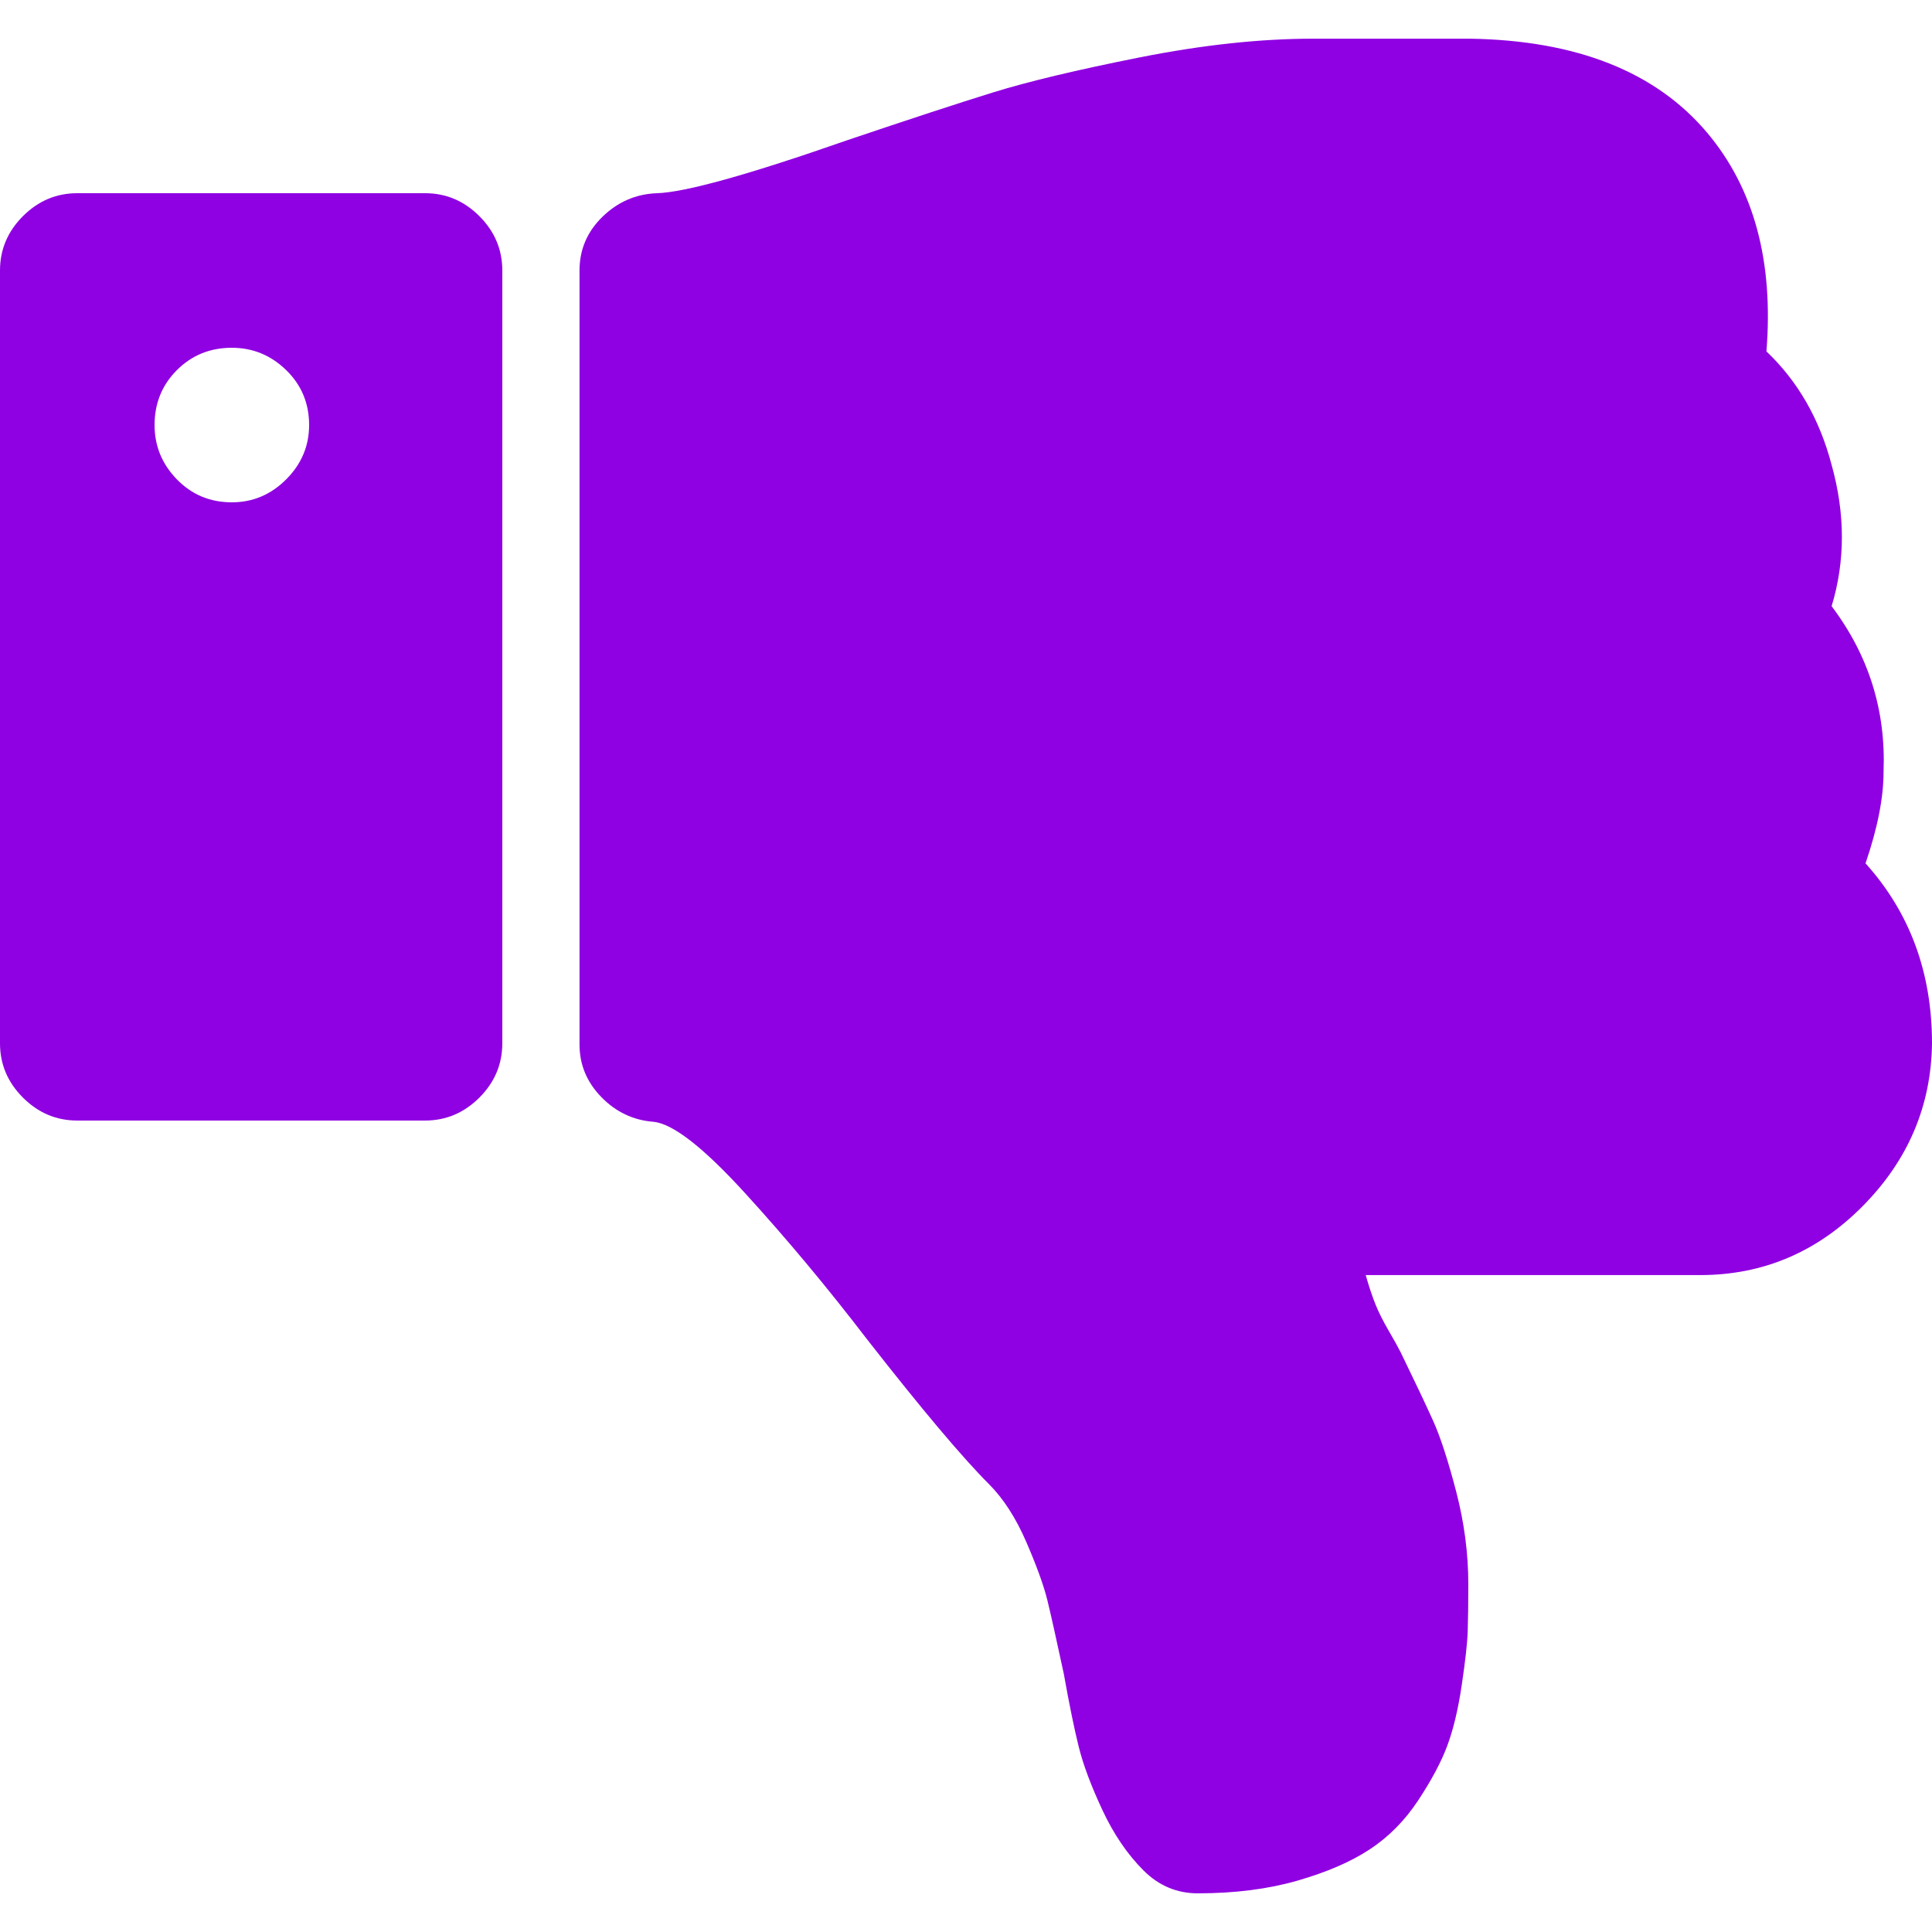
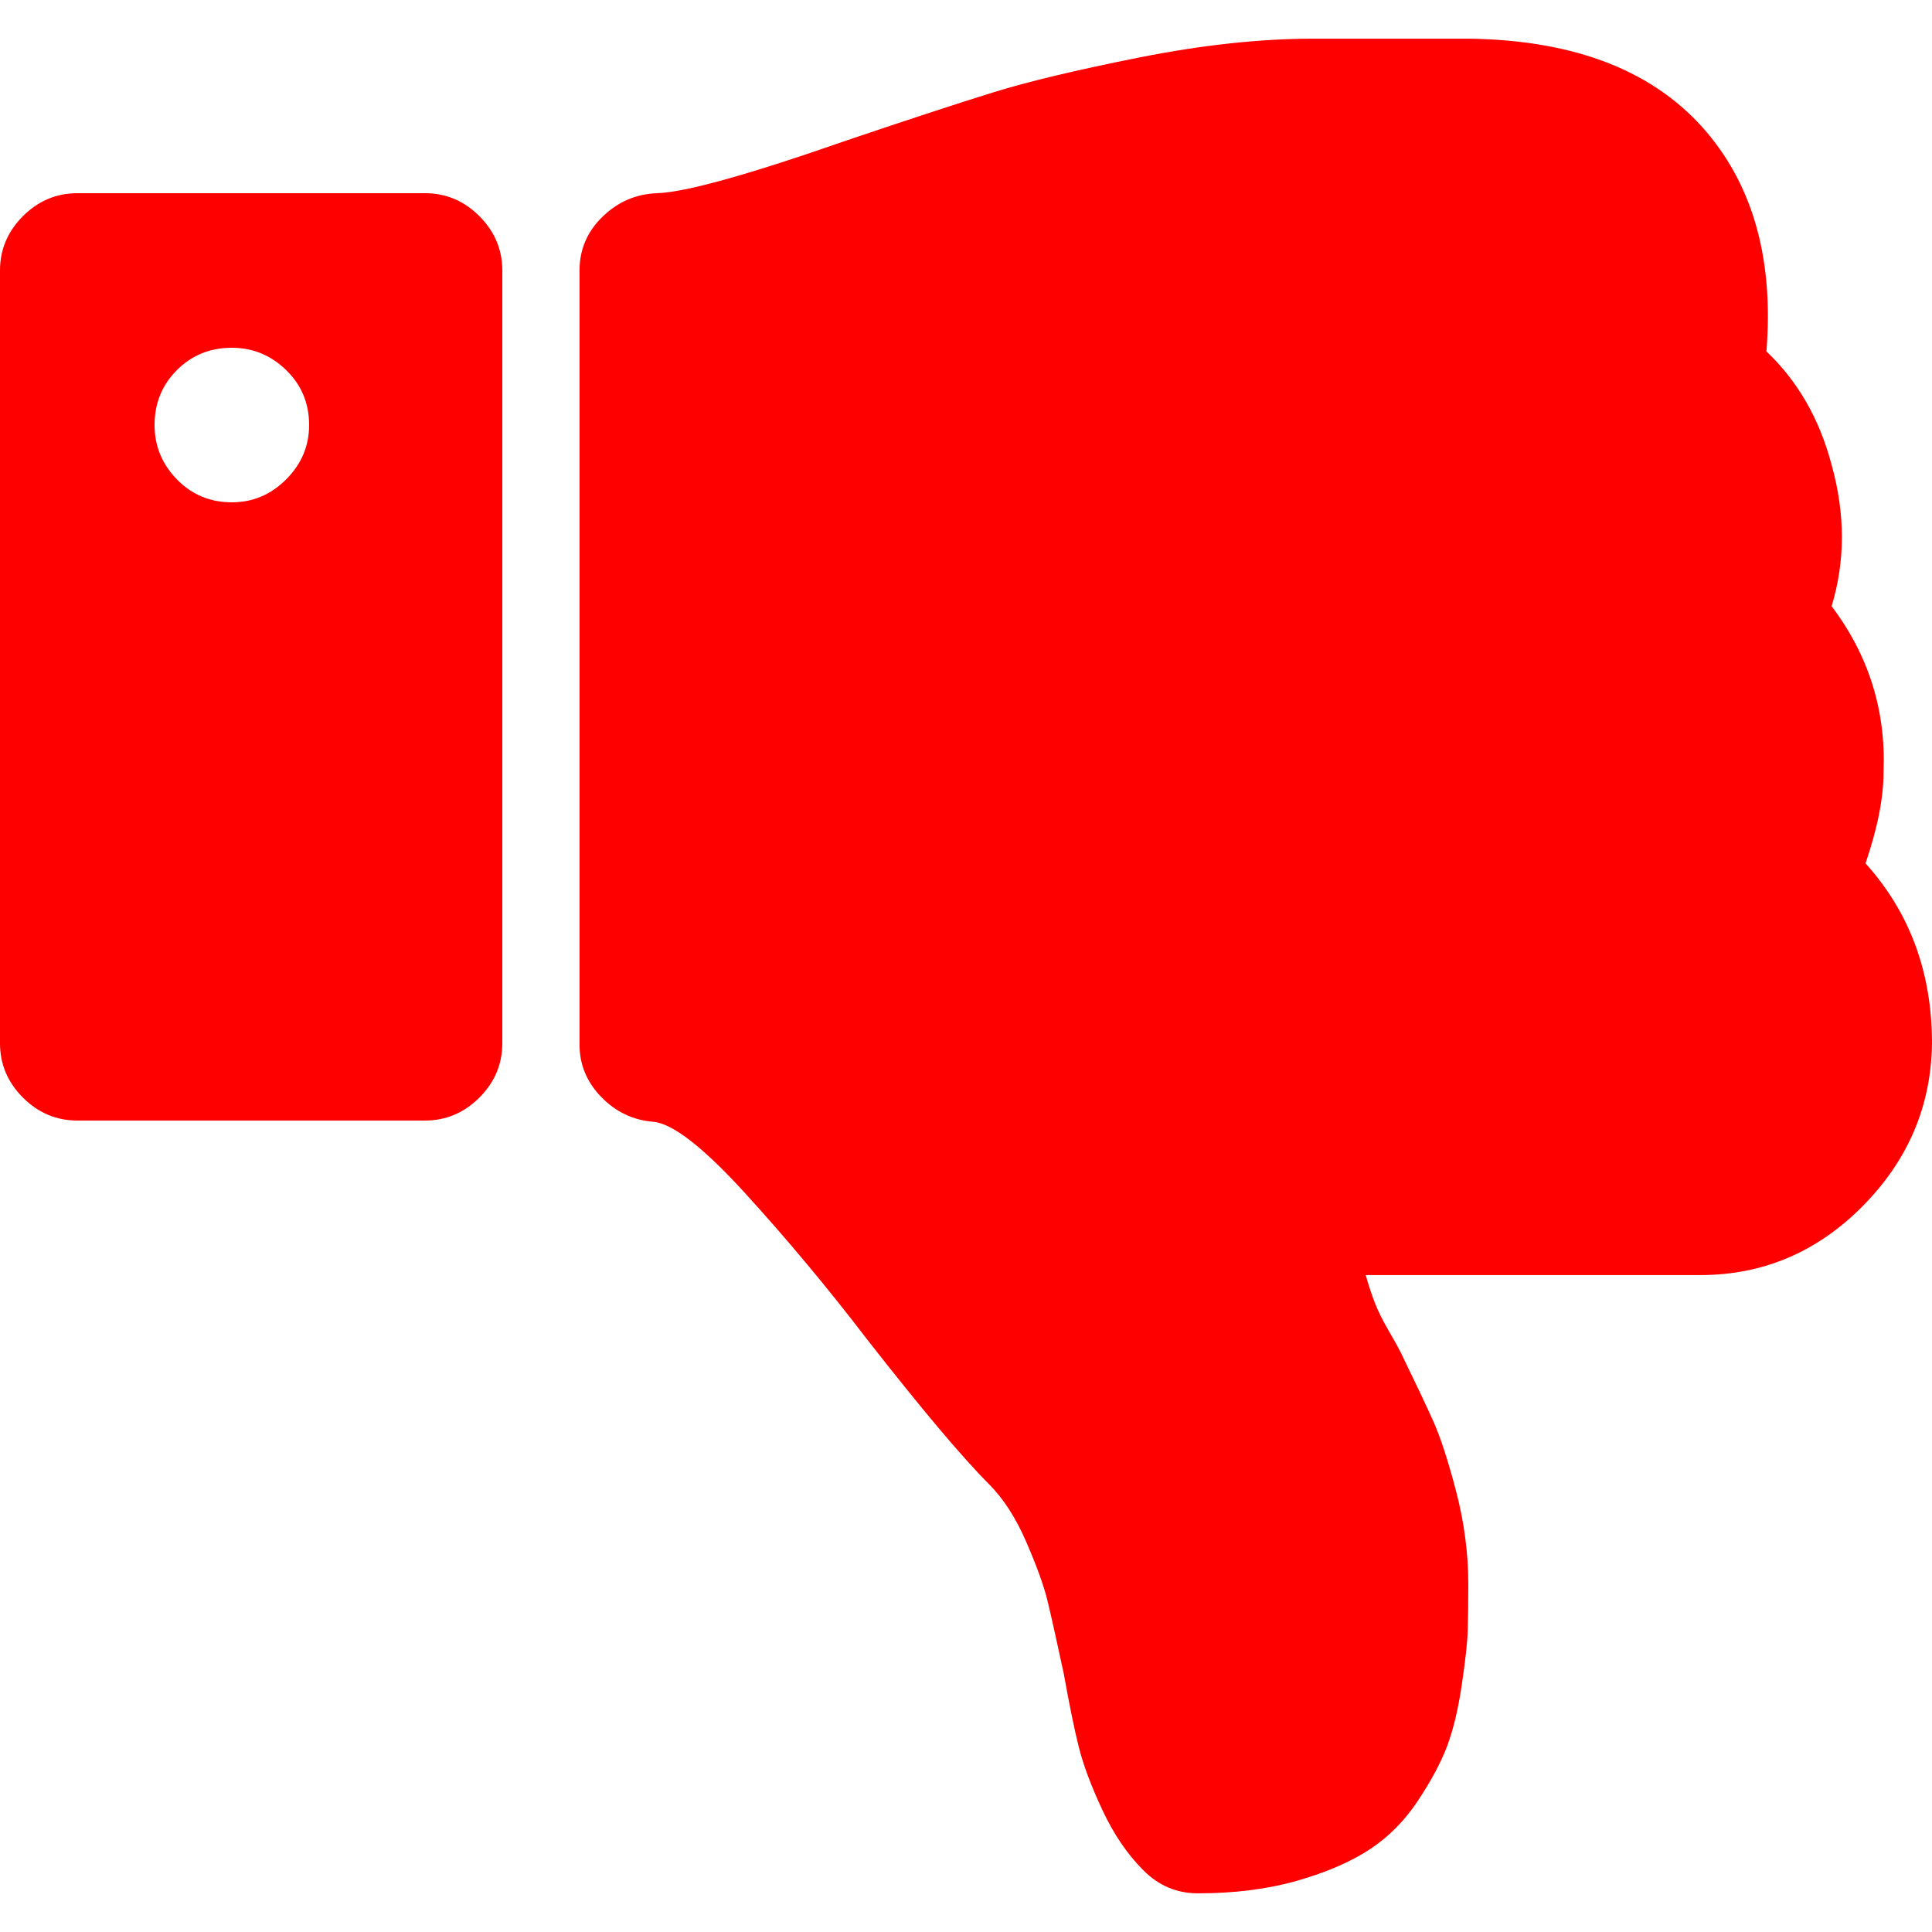
<svg xmlns="http://www.w3.org/2000/svg" version="1.1" id="Capa_1" x="0px" y="0px" width="456.824px" height="456.824px" viewBox="0 0 456.824 456.824" style="enable-background:new 0 0 456.824 456.824;" xml:space="preserve">
  <defs id="defs43" />
-   <g id="g8" style="fill:#8f00e2;fill-opacity:1">
-     <g id="g6" style="fill:#8f00e2;fill-opacity:1">
-       <path d="M100.5,45.683H18.276c-4.949,0-9.231,1.809-12.851,5.426C1.809,54.724,0,59.007,0,63.954v182.729    c0,4.948,1.809,9.233,5.426,12.847c3.616,3.614,7.898,5.425,12.851,5.425H100.5c4.948,0,9.229-1.811,12.847-5.425    c3.616-3.613,5.424-7.898,5.424-12.847V63.954c0-4.947-1.809-9.229-5.424-12.845C109.73,47.491,105.449,45.683,100.5,45.683z     M67.665,113.351c-3.616,3.617-7.898,5.424-12.847,5.424c-5.14,0-9.471-1.807-12.99-5.424c-3.521-3.617-5.281-7.898-5.281-12.85    c0-5.137,1.759-9.469,5.281-12.991c3.52-3.521,7.85-5.28,12.99-5.28c4.949,0,9.231,1.759,12.847,5.28    c3.621,3.521,5.426,7.854,5.426,12.991C73.091,105.449,71.282,109.73,67.665,113.351z" id="path2" style="fill:#8f00e2;fill-opacity:1" />
-       <path d="M441.106,204.141c2.861-8.376,4.281-15.608,4.261-21.693c0.575-14.466-3.519-27.504-12.279-39.114    c3.237-10.66,3.237-21.797,0-33.407c-2.847-10.85-7.994-19.792-15.413-26.835c1.711-21.32-2.95-38.543-13.99-51.678    c-12.183-14.465-30.929-21.892-56.246-22.27h-10.28h-21.696h-4.853c-12.56,0-26.269,1.475-41.114,4.425    c-14.838,2.952-26.405,5.713-34.68,8.282c-8.28,2.568-19.75,6.328-34.403,11.276c-23.413,8.183-38.45,12.371-45.111,12.56    c-4.949,0.193-9.231,2.046-12.847,5.569c-3.617,3.518-5.426,7.755-5.426,12.703V246.97c0,4.757,1.718,8.898,5.142,12.416    c3.424,3.524,7.517,5.476,12.275,5.858c4.565,0.384,11.799,5.996,21.698,16.844c9.9,10.849,19.511,22.368,28.836,34.551    c12.944,16.553,22.558,27.973,28.837,34.256c3.424,3.422,6.37,7.99,8.848,13.702c2.472,5.708,4.142,10.324,5.004,13.846    c0.855,3.519,2.135,9.274,3.856,17.275c1.328,7.419,2.519,13.227,3.569,17.412c1.047,4.188,2.898,9.137,5.564,14.845    c2.67,5.716,5.903,10.469,9.712,14.274c3.614,3.62,7.898,5.431,12.847,5.431c8.761,0,16.604-0.999,23.559-2.998    c6.947-1.998,12.655-4.469,17.131-7.419c4.477-2.957,8.282-6.803,11.424-11.566c3.142-4.757,5.424-9.042,6.851-12.848    c1.431-3.812,2.574-8.562,3.426-14.27c0.855-5.716,1.338-10,1.431-12.854c0.093-2.854,0.144-6.563,0.144-11.136    c0-7.228-0.948-14.51-2.851-21.84c-1.909-7.323-3.72-12.895-5.428-16.707c-1.711-3.806-4.281-9.227-7.706-16.269    c-0.575-1.144-1.523-2.861-2.854-5.144c-1.328-2.283-2.382-4.381-3.142-6.283c-0.763-1.902-1.522-4.186-2.279-6.852h79.086    c14.843,0,27.645-5.428,38.397-16.279c10.756-10.848,16.228-23.694,16.419-38.54C456.811,229.931,451.575,215.75,441.106,204.141z    " id="path4" style="fill:#8f00e2;fill-opacity:1" />
+   <g id="g8" style="fill:#FF0000;fill-opacity:1">
+     <g id="g6" style="fill:#FF0000;fill-opacity:1">
+       <path d="M100.5,45.683H18.276c-4.949,0-9.231,1.809-12.851,5.426C1.809,54.724,0,59.007,0,63.954v182.729    c0,4.948,1.809,9.233,5.426,12.847c3.616,3.614,7.898,5.425,12.851,5.425H100.5c4.948,0,9.229-1.811,12.847-5.425    c3.616-3.613,5.424-7.898,5.424-12.847V63.954c0-4.947-1.809-9.229-5.424-12.845C109.73,47.491,105.449,45.683,100.5,45.683z     M67.665,113.351c-3.616,3.617-7.898,5.424-12.847,5.424c-5.14,0-9.471-1.807-12.99-5.424c-3.521-3.617-5.281-7.898-5.281-12.85    c0-5.137,1.759-9.469,5.281-12.991c3.52-3.521,7.85-5.28,12.99-5.28c4.949,0,9.231,1.759,12.847,5.28    c3.621,3.521,5.426,7.854,5.426,12.991C73.091,105.449,71.282,109.73,67.665,113.351z" id="path2" style="fill:#FF0000;fill-opacity:1" />
+       <path d="M441.106,204.141c2.861-8.376,4.281-15.608,4.261-21.693c0.575-14.466-3.519-27.504-12.279-39.114    c3.237-10.66,3.237-21.797,0-33.407c-2.847-10.85-7.994-19.792-15.413-26.835c1.711-21.32-2.95-38.543-13.99-51.678    c-12.183-14.465-30.929-21.892-56.246-22.27h-10.28h-21.696h-4.853c-12.56,0-26.269,1.475-41.114,4.425    c-14.838,2.952-26.405,5.713-34.68,8.282c-8.28,2.568-19.75,6.328-34.403,11.276c-23.413,8.183-38.45,12.371-45.111,12.56    c-4.949,0.193-9.231,2.046-12.847,5.569c-3.617,3.518-5.426,7.755-5.426,12.703V246.97c0,4.757,1.718,8.898,5.142,12.416    c3.424,3.524,7.517,5.476,12.275,5.858c4.565,0.384,11.799,5.996,21.698,16.844c9.9,10.849,19.511,22.368,28.836,34.551    c12.944,16.553,22.558,27.973,28.837,34.256c3.424,3.422,6.37,7.99,8.848,13.702c2.472,5.708,4.142,10.324,5.004,13.846    c0.855,3.519,2.135,9.274,3.856,17.275c1.328,7.419,2.519,13.227,3.569,17.412c1.047,4.188,2.898,9.137,5.564,14.845    c2.67,5.716,5.903,10.469,9.712,14.274c3.614,3.62,7.898,5.431,12.847,5.431c8.761,0,16.604-0.999,23.559-2.998    c6.947-1.998,12.655-4.469,17.131-7.419c4.477-2.957,8.282-6.803,11.424-11.566c3.142-4.757,5.424-9.042,6.851-12.848    c1.431-3.812,2.574-8.562,3.426-14.27c0.855-5.716,1.338-10,1.431-12.854c0.093-2.854,0.144-6.563,0.144-11.136    c0-7.228-0.948-14.51-2.851-21.84c-1.909-7.323-3.72-12.895-5.428-16.707c-1.711-3.806-4.281-9.227-7.706-16.269    c-0.575-1.144-1.523-2.861-2.854-5.144c-1.328-2.283-2.382-4.381-3.142-6.283c-0.763-1.902-1.522-4.186-2.279-6.852h79.086    c14.843,0,27.645-5.428,38.397-16.279c10.756-10.848,16.228-23.694,16.419-38.54C456.811,229.931,451.575,215.75,441.106,204.141z    " id="path4" style="fill:#FF0000;fill-opacity:1" />
    </g>
  </g>
  <g id="g10">
</g>
  <g id="g12">
</g>
  <g id="g14">
</g>
  <g id="g16">
</g>
  <g id="g18">
</g>
  <g id="g20">
</g>
  <g id="g22">
</g>
  <g id="g24">
</g>
  <g id="g26">
</g>
  <g id="g28">
</g>
  <g id="g30">
</g>
  <g id="g32">
</g>
  <g id="g34">
</g>
  <g id="g36">
</g>
  <g id="g38">
</g>
</svg>
